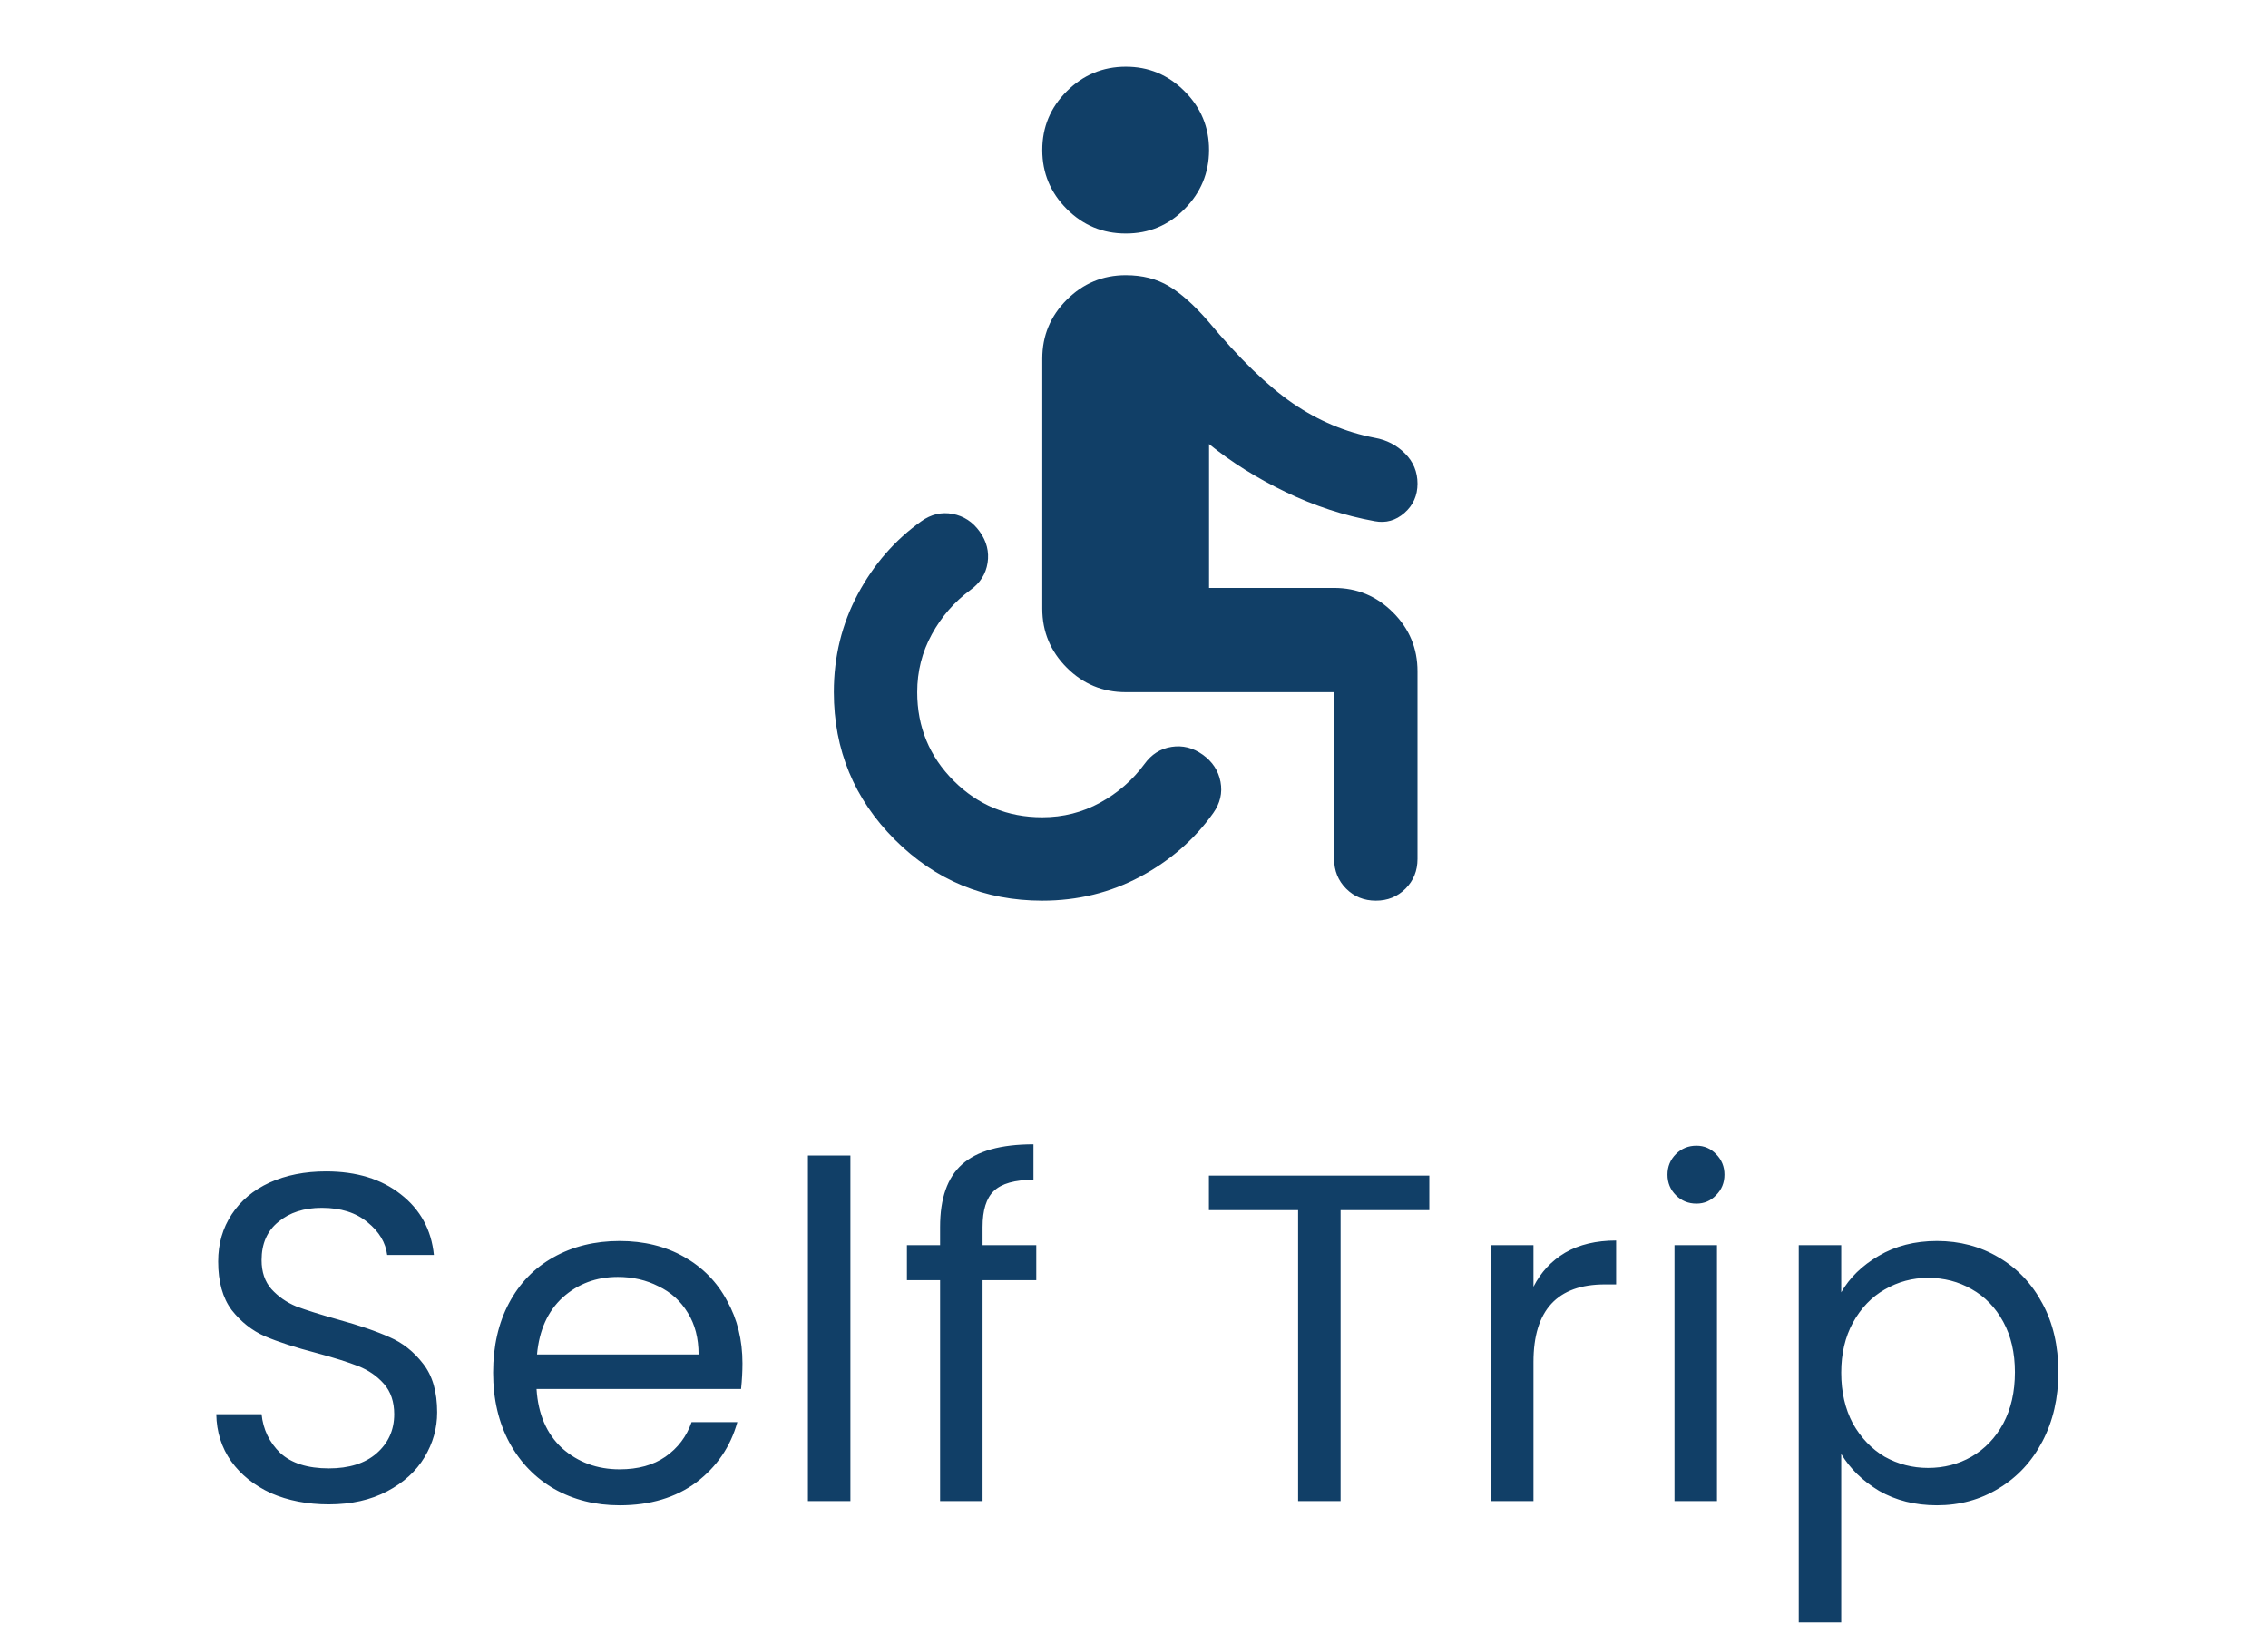
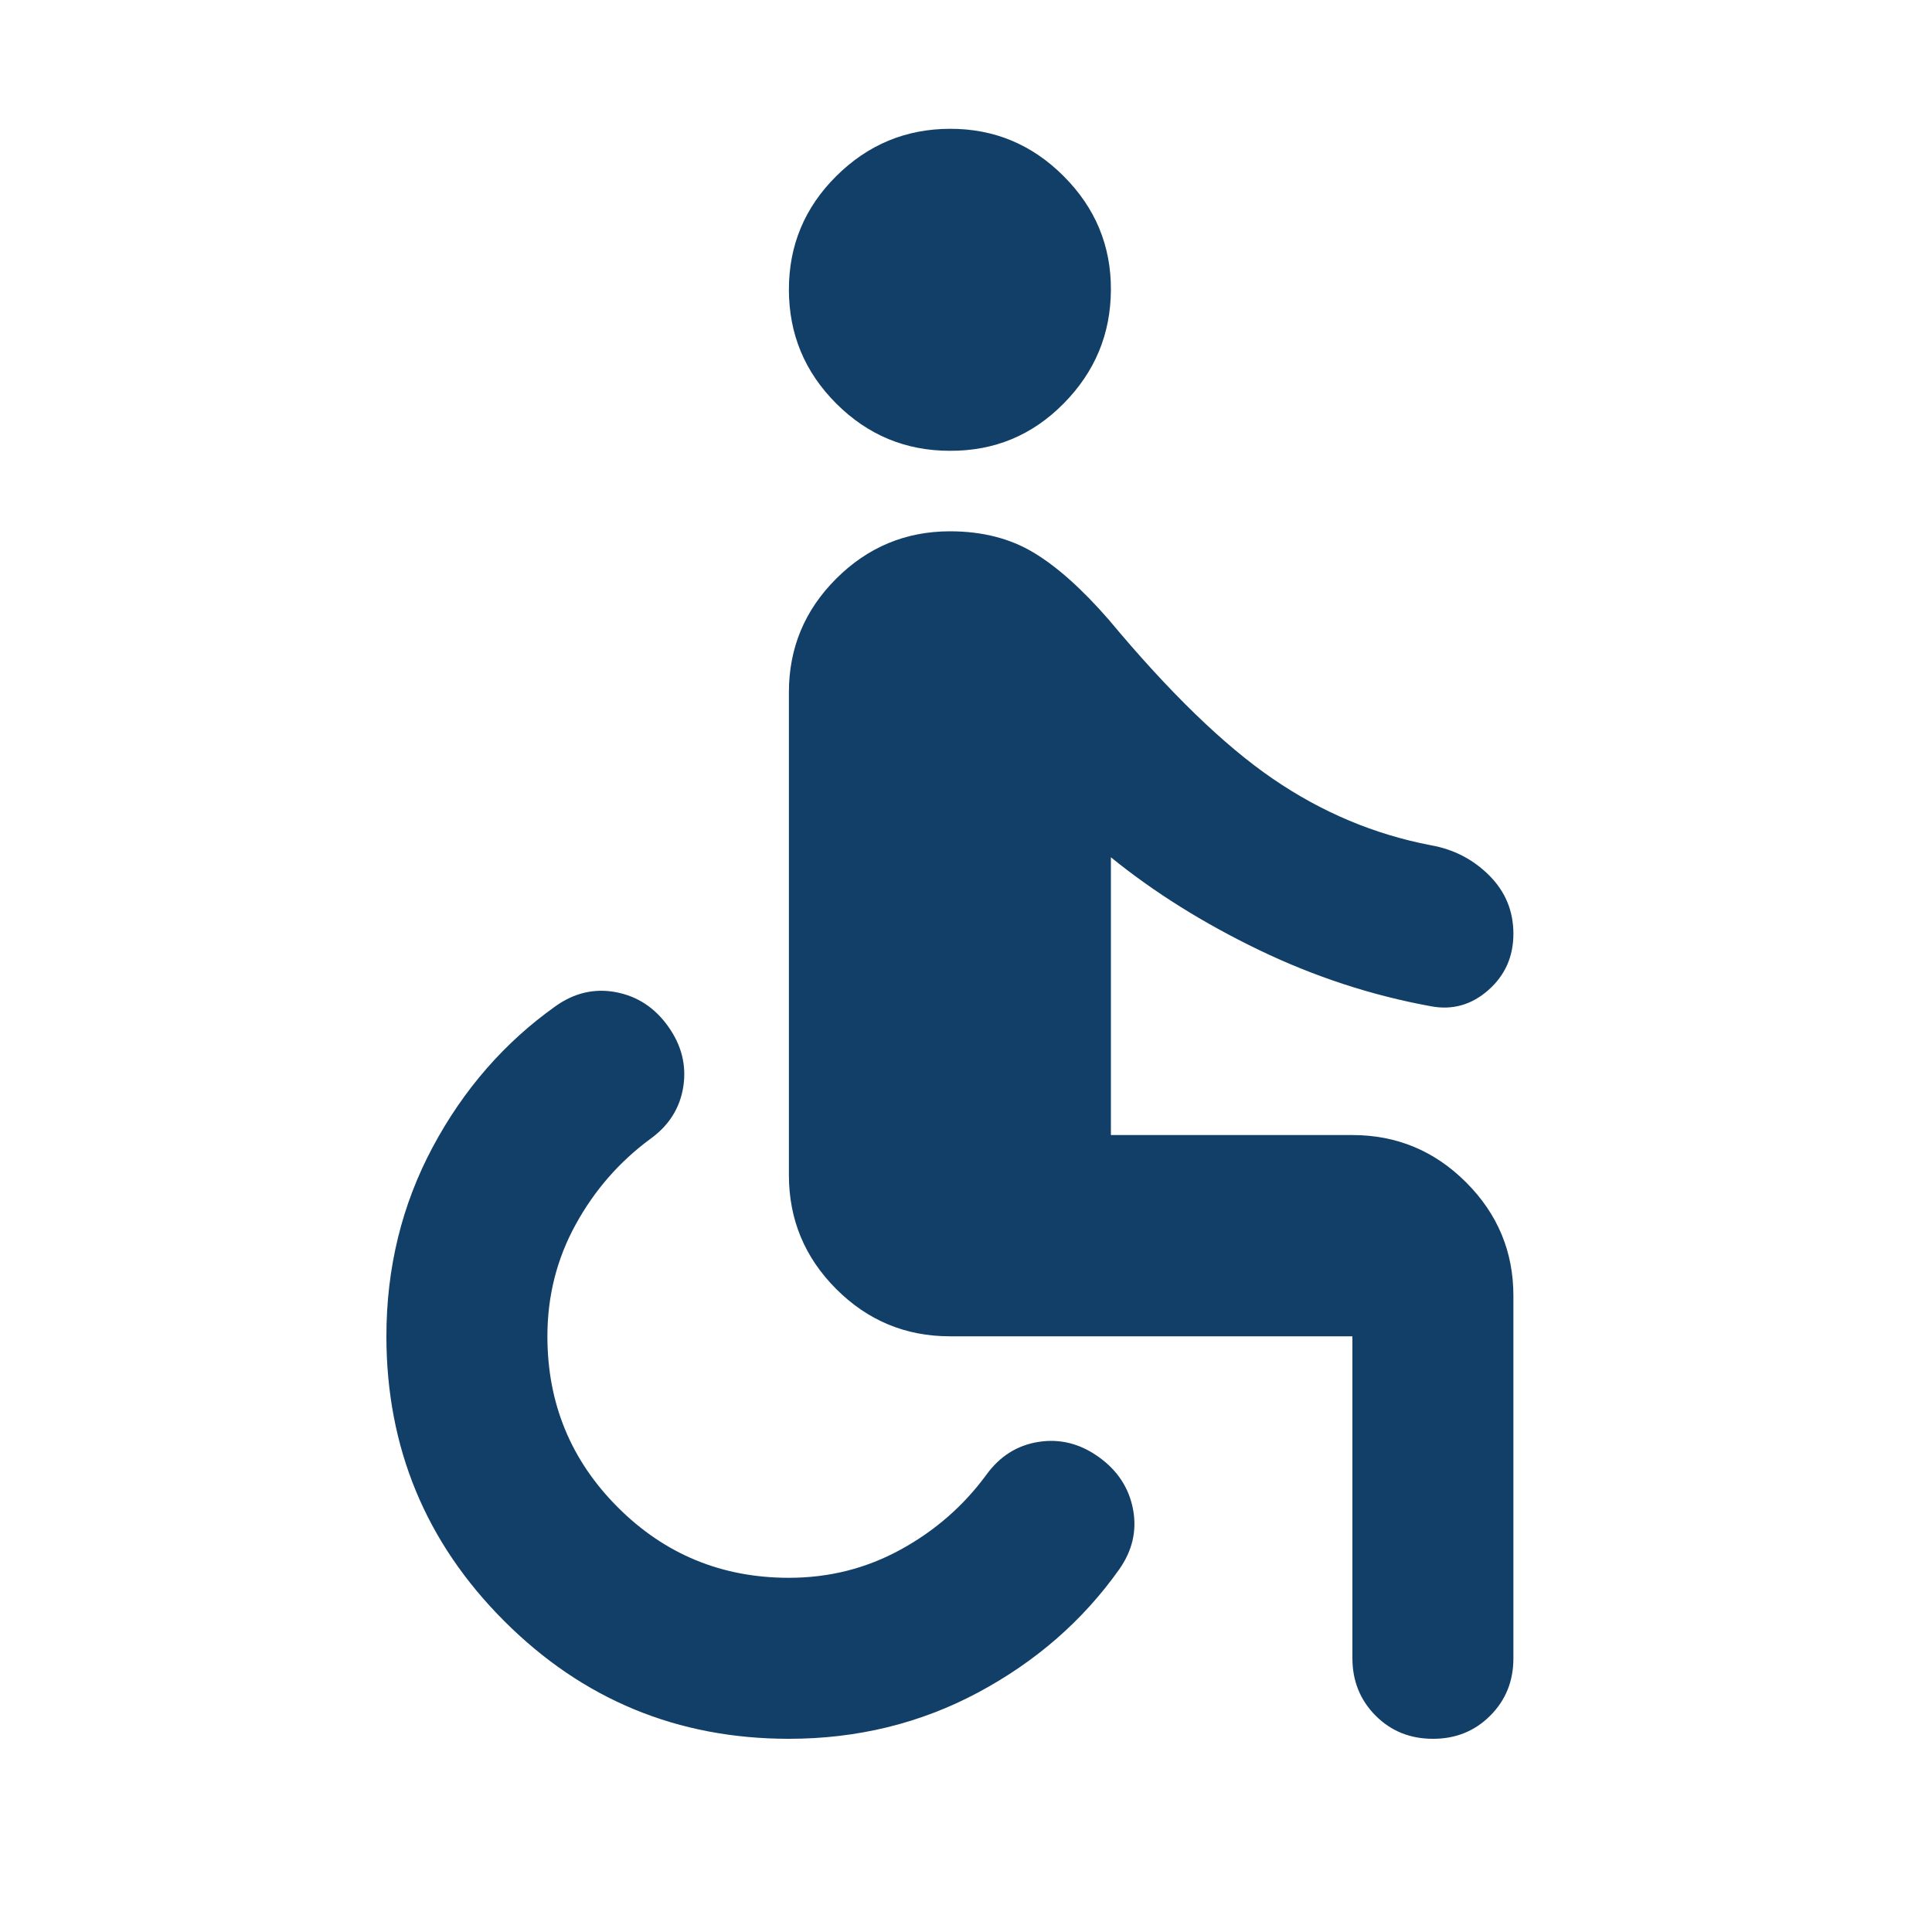
- <svg xmlns="http://www.w3.org/2000/svg" width="68" height="49" viewBox="0 0 68 49" fill="none">
-   <path d="M31.25 27C29.521 27 28.047 26.39 26.829 25.171C25.61 23.952 25.001 22.478 25 20.75C25 19.688 25.24 18.708 25.719 17.812C26.198 16.917 26.833 16.188 27.625 15.625C27.917 15.417 28.229 15.344 28.562 15.406C28.896 15.469 29.167 15.646 29.375 15.938C29.583 16.229 29.662 16.542 29.61 16.875C29.558 17.208 29.386 17.479 29.094 17.688C28.615 18.042 28.229 18.485 27.938 19.016C27.646 19.548 27.5 20.126 27.5 20.75C27.5 21.792 27.865 22.677 28.594 23.406C29.323 24.135 30.208 24.5 31.25 24.5C31.875 24.5 32.453 24.354 32.985 24.062C33.517 23.771 33.959 23.385 34.312 22.906C34.521 22.615 34.792 22.442 35.125 22.39C35.458 22.337 35.771 22.416 36.062 22.625C36.354 22.834 36.531 23.105 36.594 23.438C36.656 23.77 36.583 24.082 36.375 24.375C35.812 25.167 35.083 25.802 34.188 26.281C33.292 26.76 32.312 27 31.25 27ZM41.25 27C40.896 27 40.599 26.88 40.36 26.64C40.121 26.4 40.001 26.103 40 25.75V20.75H33.75C33.062 20.75 32.474 20.505 31.985 20.016C31.496 19.527 31.251 18.938 31.25 18.25V10.75C31.25 10.062 31.495 9.474 31.985 8.985C32.475 8.496 33.063 8.251 33.75 8.25C34.25 8.25 34.682 8.36 35.047 8.579C35.413 8.798 35.803 9.147 36.219 9.625C37.156 10.75 38.005 11.573 38.766 12.094C39.527 12.615 40.345 12.958 41.219 13.125C41.573 13.188 41.875 13.344 42.125 13.594C42.375 13.844 42.5 14.146 42.5 14.5C42.5 14.854 42.37 15.146 42.11 15.375C41.85 15.604 41.553 15.688 41.219 15.625C40.302 15.458 39.412 15.167 38.547 14.75C37.683 14.333 36.917 13.854 36.25 13.312V17.625H40C40.688 17.625 41.276 17.87 41.766 18.36C42.256 18.85 42.501 19.438 42.5 20.125V25.75C42.5 26.104 42.38 26.401 42.14 26.641C41.9 26.881 41.603 27.001 41.25 27ZM33.75 7C33.062 7 32.474 6.755 31.985 6.266C31.496 5.777 31.251 5.188 31.25 4.5C31.249 3.812 31.494 3.223 31.985 2.735C32.476 2.247 33.064 2.002 33.75 2C34.436 1.998 35.025 2.243 35.516 2.735C36.008 3.227 36.252 3.815 36.25 4.5C36.248 5.185 36.003 5.774 35.516 6.266C35.03 6.759 34.441 7.003 33.75 7Z" fill="#113F67" />
-   <path d="M9.859 45.098C9.215 45.098 8.636 44.986 8.123 44.762C7.619 44.529 7.222 44.211 6.933 43.81C6.643 43.399 6.494 42.928 6.485 42.396H7.843C7.889 42.853 8.076 43.241 8.403 43.558C8.739 43.866 9.224 44.02 9.859 44.02C10.465 44.02 10.941 43.871 11.287 43.572C11.641 43.264 11.819 42.872 11.819 42.396C11.819 42.023 11.716 41.719 11.511 41.486C11.305 41.253 11.049 41.075 10.741 40.954C10.433 40.833 10.017 40.702 9.495 40.562C8.851 40.394 8.333 40.226 7.941 40.058C7.558 39.89 7.227 39.629 6.947 39.274C6.676 38.91 6.541 38.425 6.541 37.818C6.541 37.286 6.676 36.815 6.947 36.404C7.217 35.993 7.595 35.676 8.081 35.452C8.575 35.228 9.14 35.116 9.775 35.116C10.689 35.116 11.436 35.345 12.015 35.802C12.603 36.259 12.934 36.866 13.009 37.622H11.609C11.562 37.249 11.366 36.922 11.021 36.642C10.675 36.353 10.218 36.208 9.649 36.208C9.117 36.208 8.683 36.348 8.347 36.628C8.011 36.899 7.843 37.281 7.843 37.776C7.843 38.131 7.941 38.42 8.137 38.644C8.342 38.868 8.589 39.041 8.879 39.162C9.177 39.274 9.593 39.405 10.125 39.554C10.769 39.731 11.287 39.909 11.679 40.086C12.071 40.254 12.407 40.52 12.687 40.884C12.967 41.239 13.107 41.724 13.107 42.34C13.107 42.816 12.981 43.264 12.729 43.684C12.477 44.104 12.103 44.445 11.609 44.706C11.114 44.967 10.531 45.098 9.859 45.098ZM22.261 40.87C22.261 41.113 22.247 41.369 22.219 41.64H16.087C16.134 42.396 16.391 42.989 16.857 43.418C17.333 43.838 17.907 44.048 18.579 44.048C19.13 44.048 19.587 43.922 19.951 43.67C20.325 43.409 20.586 43.063 20.735 42.634H22.107C21.902 43.371 21.491 43.973 20.875 44.44C20.259 44.897 19.494 45.126 18.579 45.126C17.851 45.126 17.198 44.963 16.619 44.636C16.05 44.309 15.602 43.847 15.275 43.25C14.949 42.643 14.785 41.943 14.785 41.15C14.785 40.357 14.944 39.661 15.261 39.064C15.579 38.467 16.022 38.009 16.591 37.692C17.17 37.365 17.833 37.202 18.579 37.202C19.307 37.202 19.951 37.361 20.511 37.678C21.071 37.995 21.501 38.434 21.799 38.994C22.107 39.545 22.261 40.17 22.261 40.87ZM20.945 40.604C20.945 40.119 20.838 39.703 20.623 39.358C20.409 39.003 20.115 38.737 19.741 38.56C19.377 38.373 18.971 38.28 18.523 38.28C17.879 38.28 17.329 38.485 16.871 38.896C16.423 39.307 16.167 39.876 16.101 40.604H20.945ZM25.497 34.64V45H24.223V34.64H25.497ZM31.07 38.378H29.46V45H28.186V38.378H27.192V37.328H28.186V36.782C28.186 35.923 28.406 35.298 28.844 34.906C29.292 34.505 30.006 34.304 30.986 34.304V35.368C30.426 35.368 30.03 35.48 29.796 35.704C29.572 35.919 29.46 36.278 29.46 36.782V37.328H31.07V38.378ZM42.854 35.242V36.278H40.194V45H38.92V36.278H36.246V35.242H42.854ZM45.977 38.574C46.2 38.135 46.518 37.795 46.928 37.552C47.349 37.309 47.857 37.188 48.455 37.188V38.504H48.118C46.691 38.504 45.977 39.279 45.977 40.828V45H44.703V37.328H45.977V38.574ZM50.863 36.082C50.62 36.082 50.415 35.998 50.247 35.83C50.079 35.662 49.995 35.457 49.995 35.214C49.995 34.971 50.079 34.766 50.247 34.598C50.415 34.43 50.62 34.346 50.863 34.346C51.096 34.346 51.292 34.43 51.451 34.598C51.619 34.766 51.703 34.971 51.703 35.214C51.703 35.457 51.619 35.662 51.451 35.83C51.292 35.998 51.096 36.082 50.863 36.082ZM51.479 37.328V45H50.205V37.328H51.479ZM55.204 38.742C55.456 38.303 55.83 37.939 56.324 37.65C56.828 37.351 57.412 37.202 58.074 37.202C58.756 37.202 59.372 37.365 59.922 37.692C60.482 38.019 60.921 38.481 61.238 39.078C61.556 39.666 61.714 40.352 61.714 41.136C61.714 41.911 61.556 42.601 61.238 43.208C60.921 43.815 60.482 44.286 59.922 44.622C59.372 44.958 58.756 45.126 58.074 45.126C57.421 45.126 56.842 44.981 56.338 44.692C55.844 44.393 55.466 44.025 55.204 43.586V48.64H53.93V37.328H55.204V38.742ZM60.412 41.136C60.412 40.557 60.296 40.053 60.062 39.624C59.829 39.195 59.512 38.868 59.11 38.644C58.718 38.42 58.284 38.308 57.808 38.308C57.342 38.308 56.908 38.425 56.506 38.658C56.114 38.882 55.797 39.213 55.554 39.652C55.321 40.081 55.204 40.581 55.204 41.15C55.204 41.729 55.321 42.237 55.554 42.676C55.797 43.105 56.114 43.437 56.506 43.67C56.908 43.894 57.342 44.006 57.808 44.006C58.284 44.006 58.718 43.894 59.11 43.67C59.512 43.437 59.829 43.105 60.062 42.676C60.296 42.237 60.412 41.724 60.412 41.136Z" fill="#113F67" />
+ <svg xmlns="http://www.w3.org/2000/svg" width="30" height="30" viewBox="0 0 30 30" fill="none">
+   <path d="M12.25 27C10.521 27 9.047 26.39 7.829 25.171C6.61 23.952 6.001 22.478 6 20.75C6 19.688 6.24 18.708 6.719 17.812C7.198 16.917 7.833 16.188 8.625 15.625C8.917 15.417 9.229 15.344 9.562 15.406C9.896 15.469 10.167 15.646 10.375 15.938C10.583 16.229 10.662 16.542 10.61 16.875C10.558 17.208 10.386 17.479 10.094 17.688C9.615 18.042 9.229 18.485 8.938 19.016C8.646 19.548 8.5 20.126 8.5 20.75C8.5 21.792 8.865 22.677 9.594 23.406C10.323 24.135 11.208 24.5 12.25 24.5C12.875 24.5 13.453 24.354 13.985 24.062C14.517 23.771 14.959 23.385 15.312 22.906C15.521 22.615 15.792 22.442 16.125 22.39C16.458 22.337 16.771 22.416 17.062 22.625C17.354 22.834 17.531 23.105 17.594 23.438C17.656 23.77 17.583 24.082 17.375 24.375C16.812 25.167 16.083 25.802 15.188 26.281C14.292 26.76 13.312 27 12.25 27ZM22.25 27C21.896 27 21.599 26.88 21.36 26.64C21.121 26.4 21.001 26.103 21 25.75V20.75H14.75C14.062 20.75 13.474 20.505 12.985 20.016C12.496 19.527 12.251 18.938 12.25 18.25V10.75C12.25 10.062 12.495 9.474 12.985 8.985C13.475 8.496 14.063 8.251 14.75 8.25C15.25 8.25 15.682 8.36 16.047 8.579C16.413 8.798 16.803 9.147 17.219 9.625C18.156 10.75 19.005 11.573 19.766 12.094C20.527 12.615 21.345 12.958 22.219 13.125C22.573 13.188 22.875 13.344 23.125 13.594C23.375 13.844 23.5 14.146 23.5 14.5C23.5 14.854 23.37 15.146 23.11 15.375C22.85 15.604 22.553 15.688 22.219 15.625C21.302 15.458 20.412 15.167 19.547 14.75C18.683 14.333 17.918 13.854 17.25 13.312V17.625H21C21.688 17.625 22.276 17.87 22.766 18.36C23.256 18.85 23.501 19.438 23.5 20.125V25.75C23.5 26.104 23.38 26.401 23.14 26.641C22.9 26.881 22.603 27.001 22.25 27ZM14.75 7C14.062 7 13.474 6.755 12.985 6.266C12.496 5.777 12.251 5.188 12.25 4.5C12.249 3.812 12.494 3.223 12.985 2.735C13.476 2.247 14.064 2.002 14.75 2C15.436 1.998 16.025 2.243 16.516 2.735C17.008 3.227 17.253 3.815 17.25 4.5C17.247 5.185 17.003 5.774 16.516 6.266C16.03 6.759 15.441 7.003 14.75 7Z" fill="#113F67" />
</svg>
